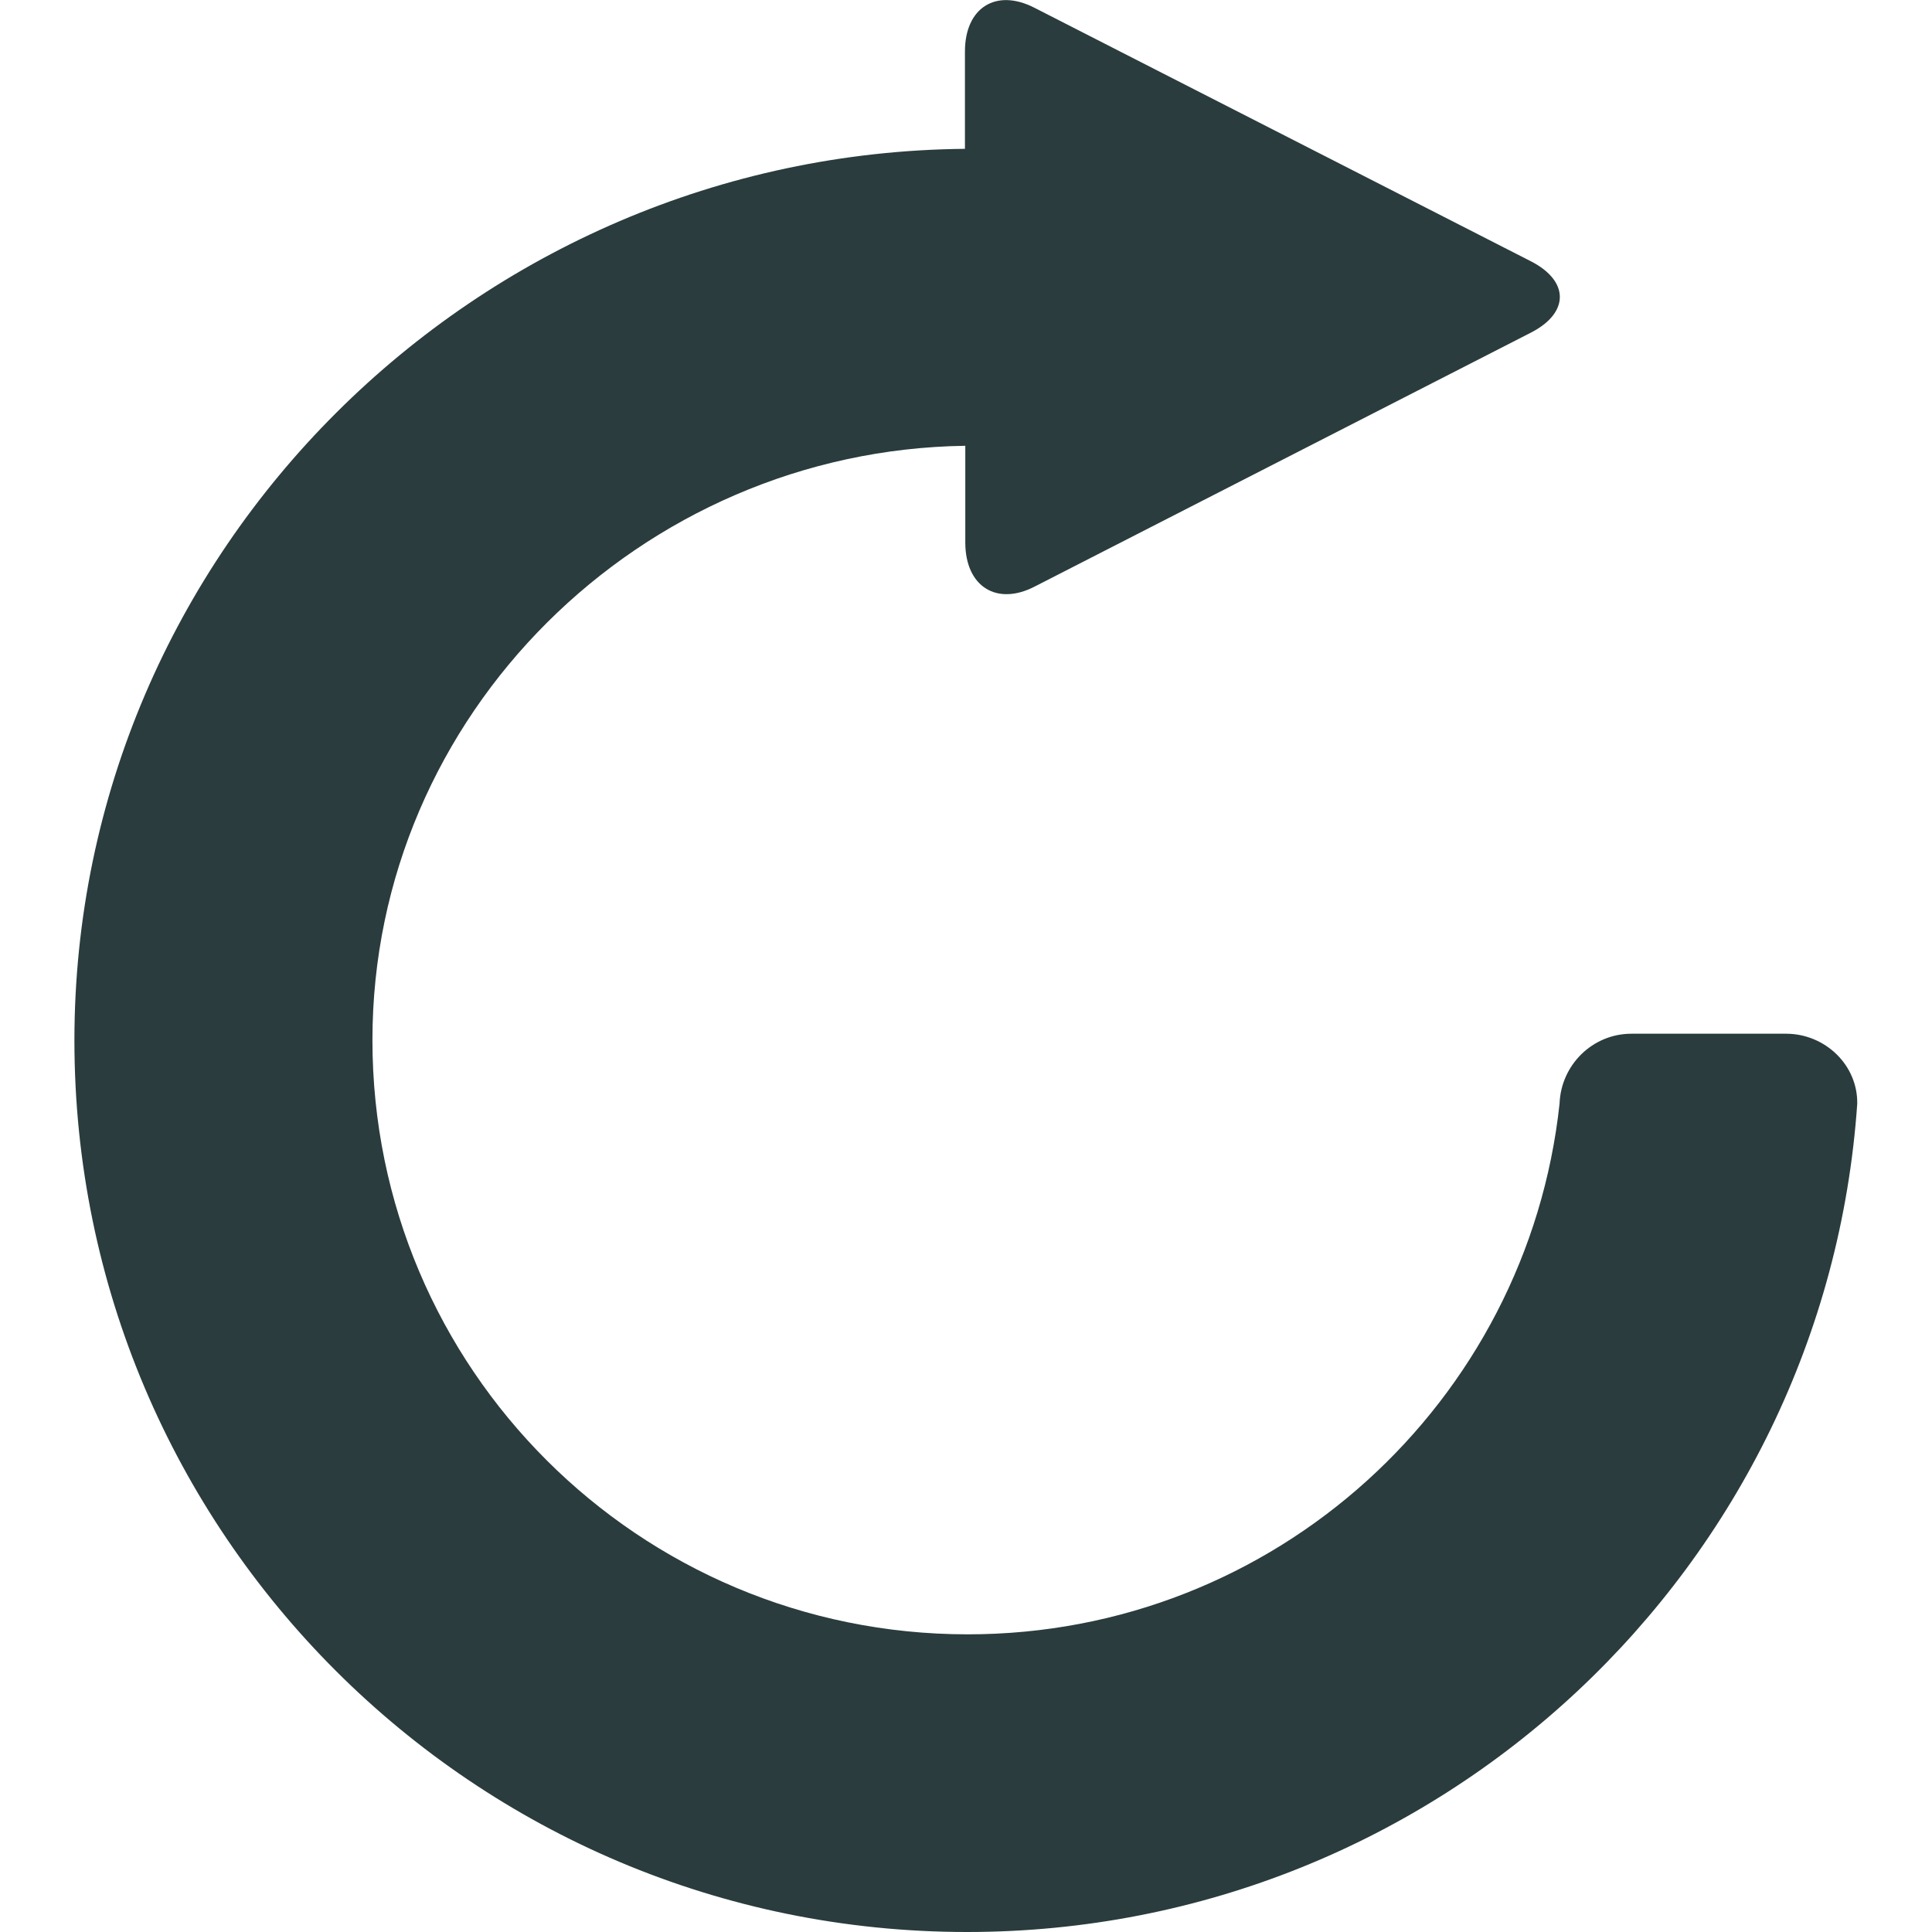
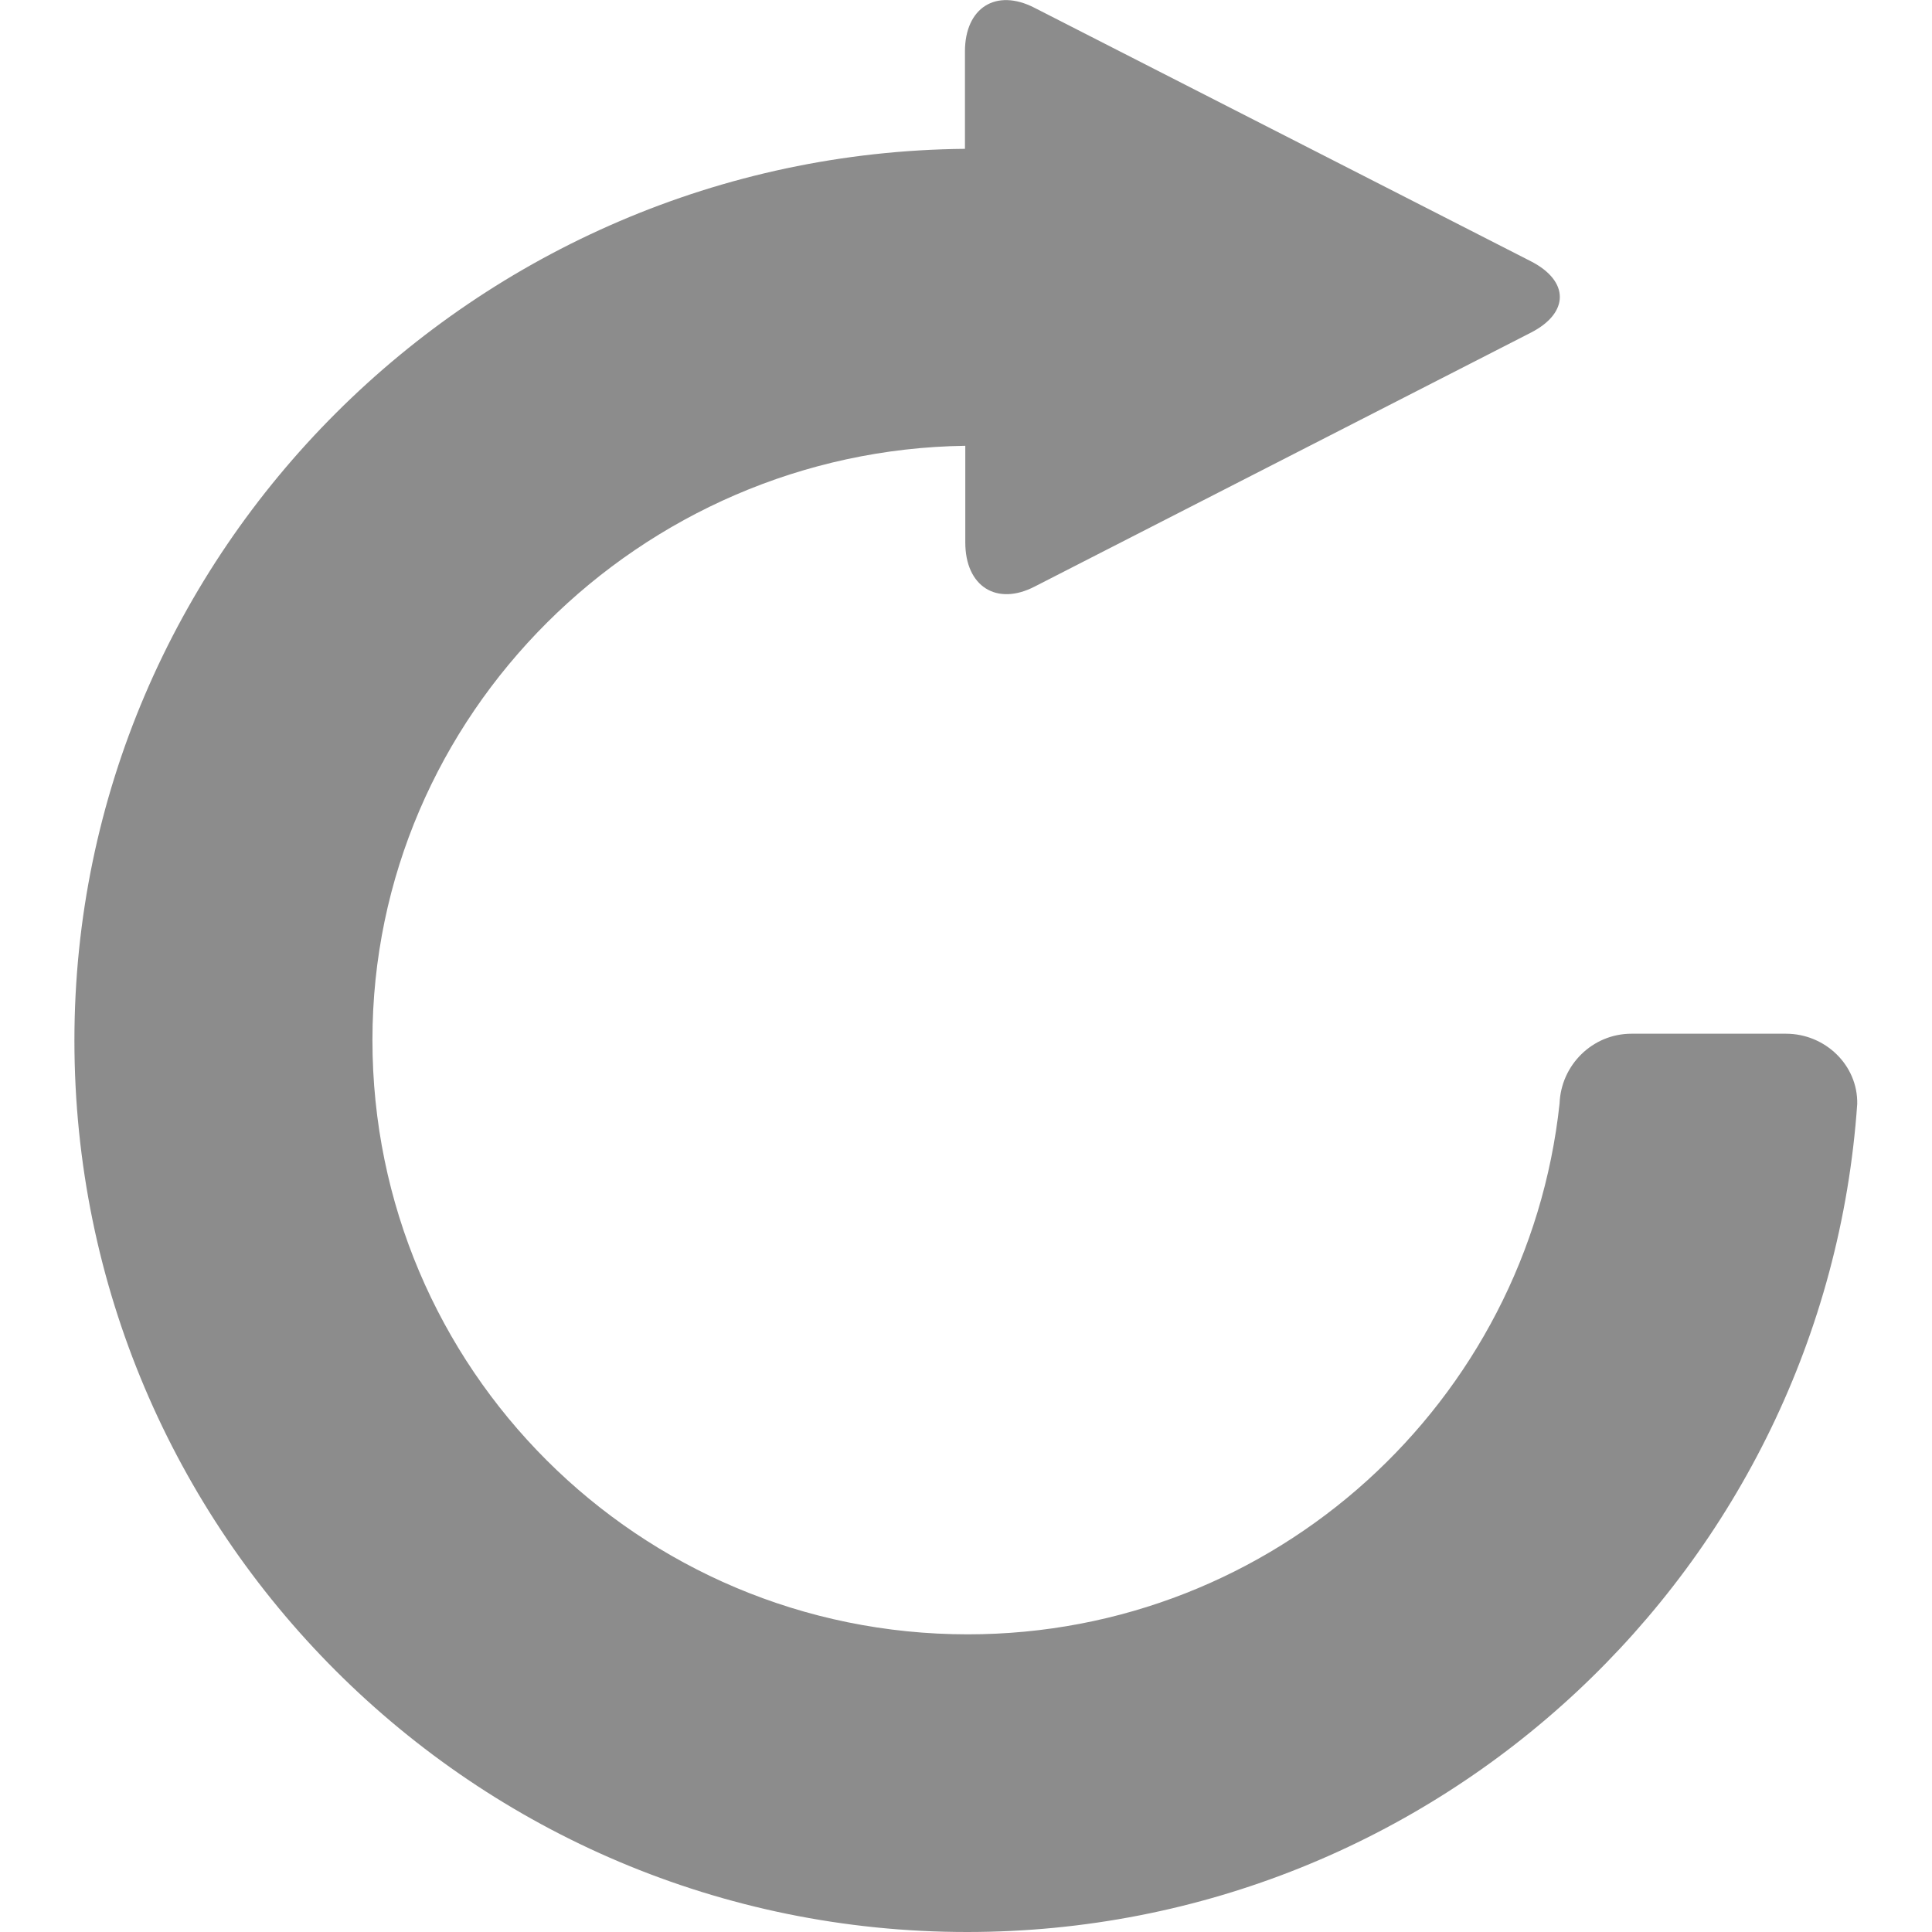
<svg xmlns="http://www.w3.org/2000/svg" version="1.1" x="0" y="0" width="547.8" height="547.8" viewBox="0 0 547.8 547.8" xml:space="preserve">
-   <path d="M506.4 293.1h-43.8c-11.1 0-20 8.9-20.4 19.8 -9.1 84.6-80.7 150.5-167.8 150.5 -93.3 0-168.8-75.4-168.8-168.5 0-92.3 76-167.2 168.1-168.5v27.4c0 12.5 8.9 18.1 19.7 12.5l140.7-72c10.9-5.6 10.9-14.6 0-20.2L293.3 2.2c-10.9-5.6-19.7 0-19.7 12.4v27.6C134.9 43.5 21.1 156.2 21.1 295c0 139.6 113.3 252.8 253.1 252.8 133.7 0 243.3-103.5 252.4-234.8C526.8 302 517.5 293.1 506.4 293.1z" fill="#2a3c3d" />
+   <path d="M506.4 293.1h-43.8c-11.1 0-20 8.9-20.4 19.8 -9.1 84.6-80.7 150.5-167.8 150.5 -93.3 0-168.8-75.4-168.8-168.5 0-92.3 76-167.2 168.1-168.5v27.4c0 12.5 8.9 18.1 19.7 12.5l140.7-72c10.9-5.6 10.9-14.6 0-20.2L293.3 2.2c-10.9-5.6-19.7 0-19.7 12.4v27.6C134.9 43.5 21.1 156.2 21.1 295c0 139.6 113.3 252.8 253.1 252.8 133.7 0 243.3-103.5 252.4-234.8C526.8 302 517.5 293.1 506.4 293.1z" fill="#000000" fill-opacity="0.45" />
</svg>
